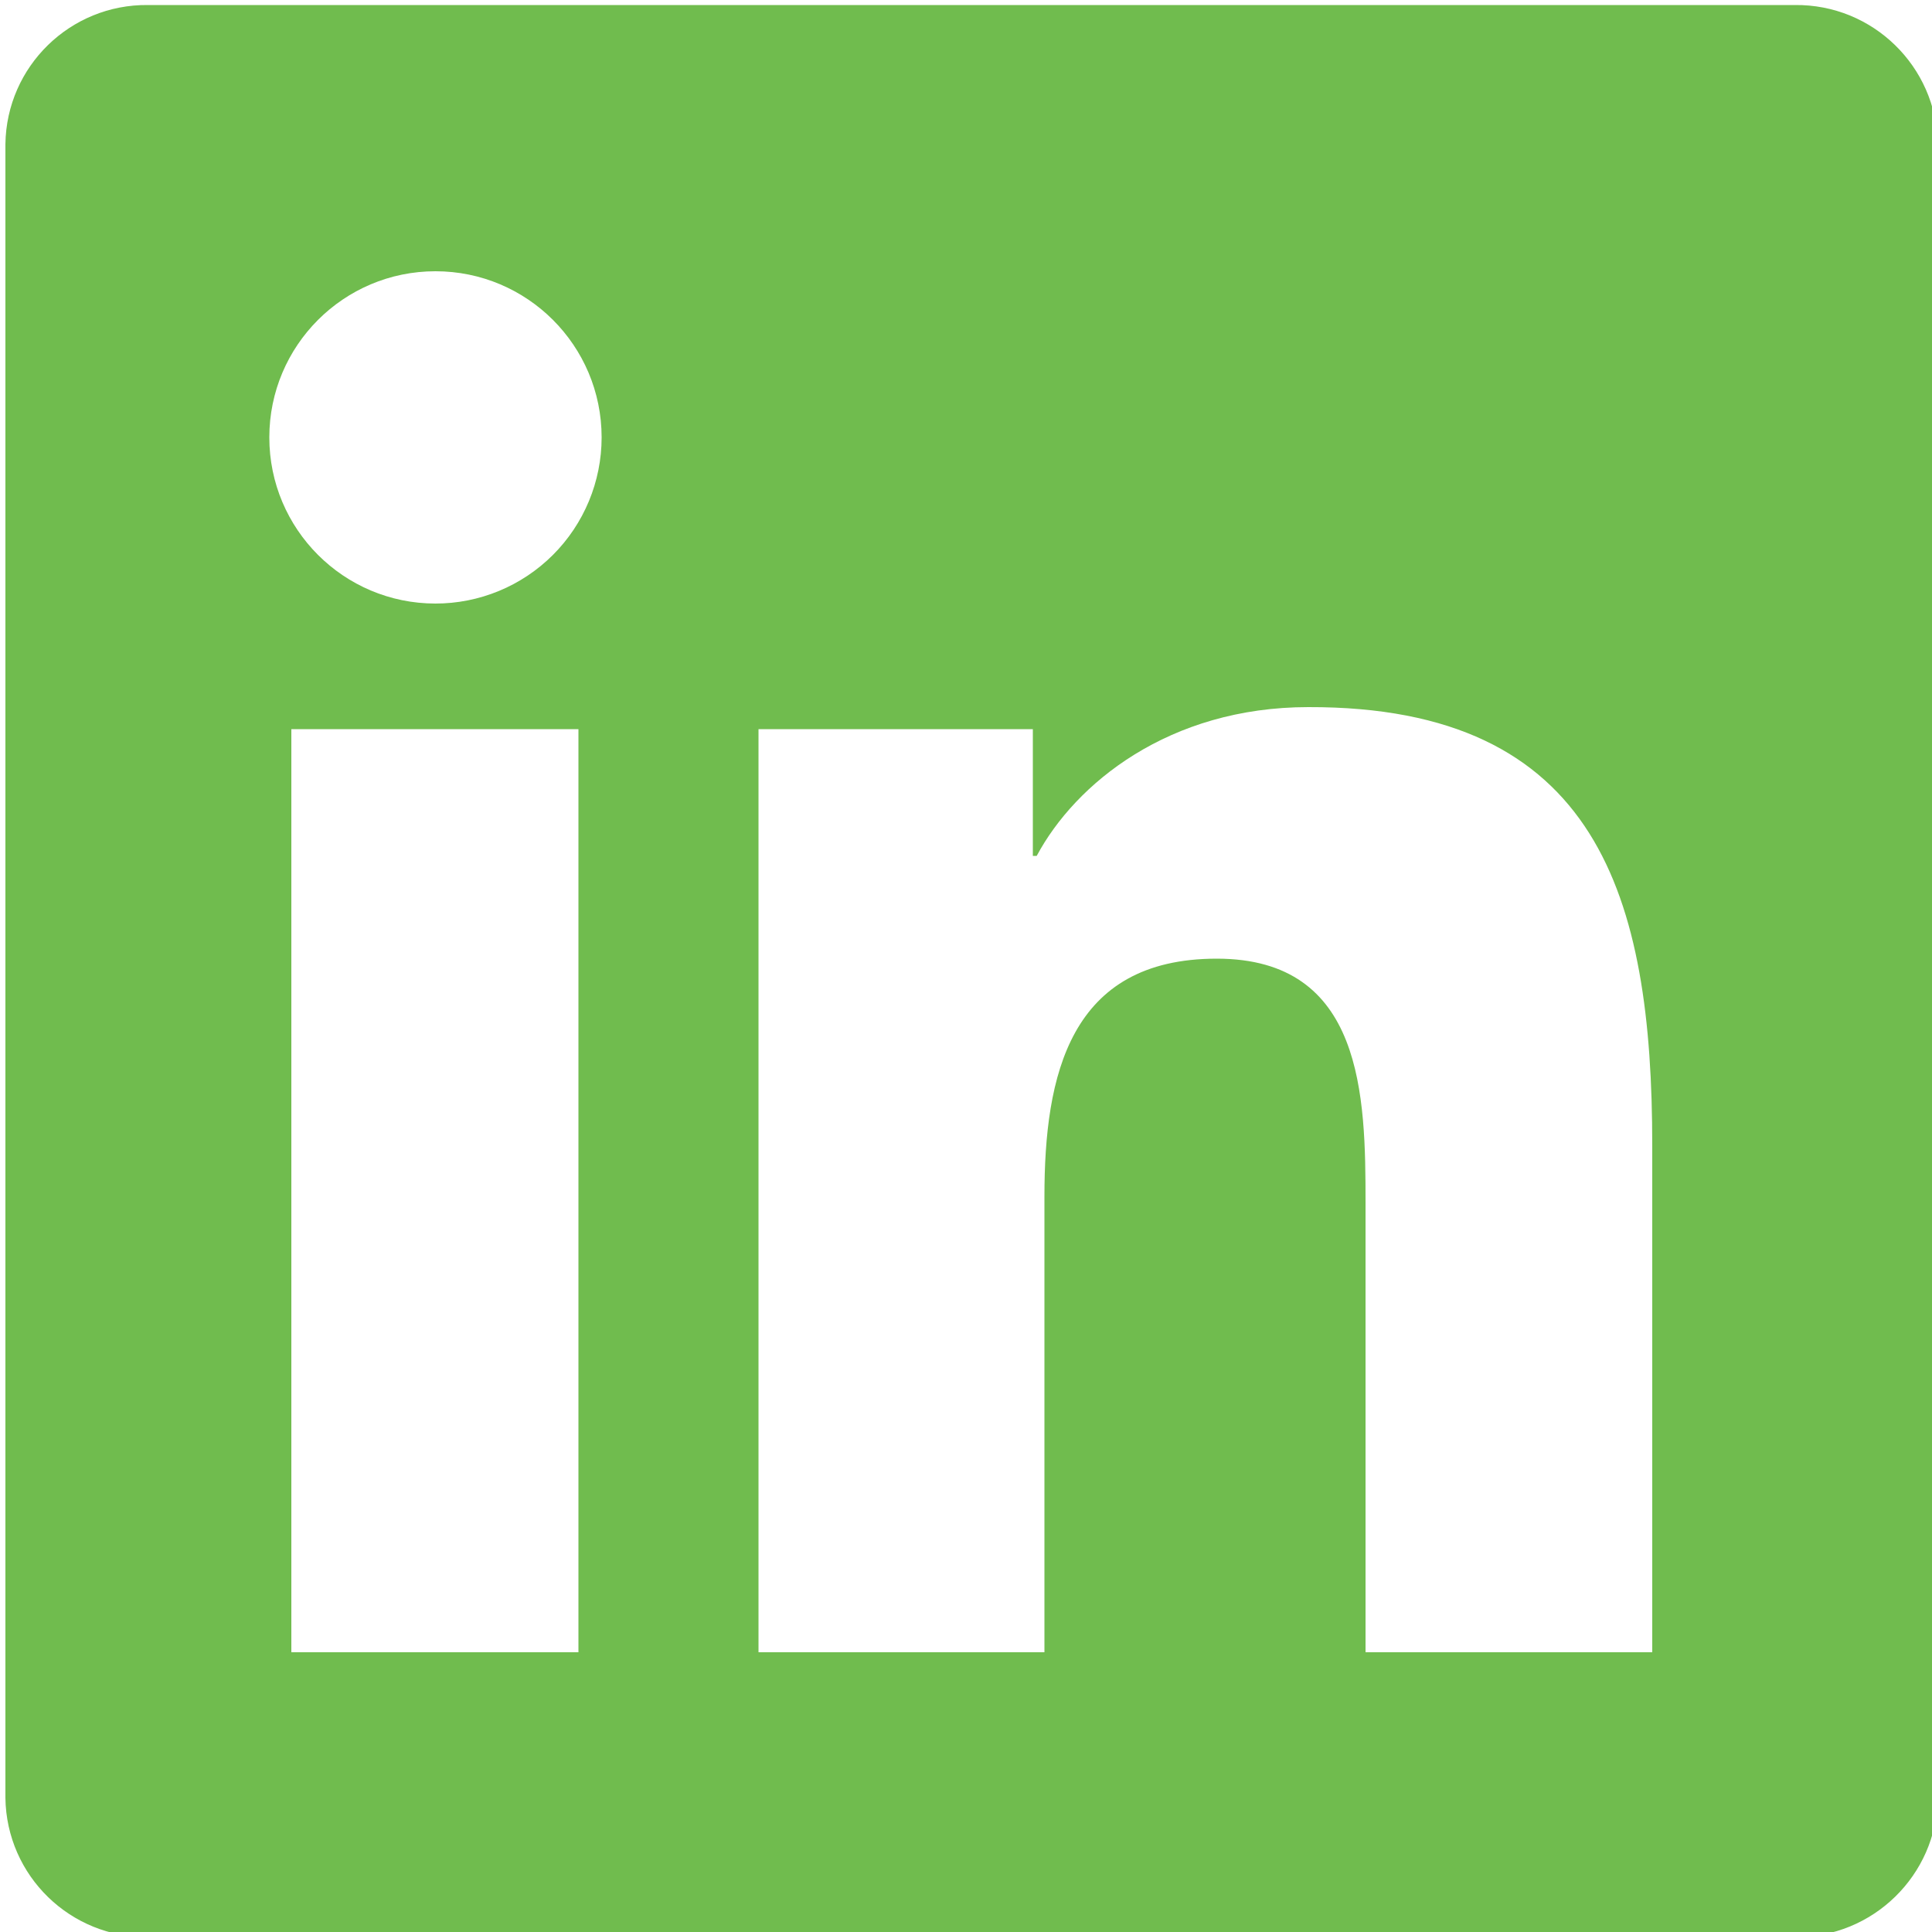
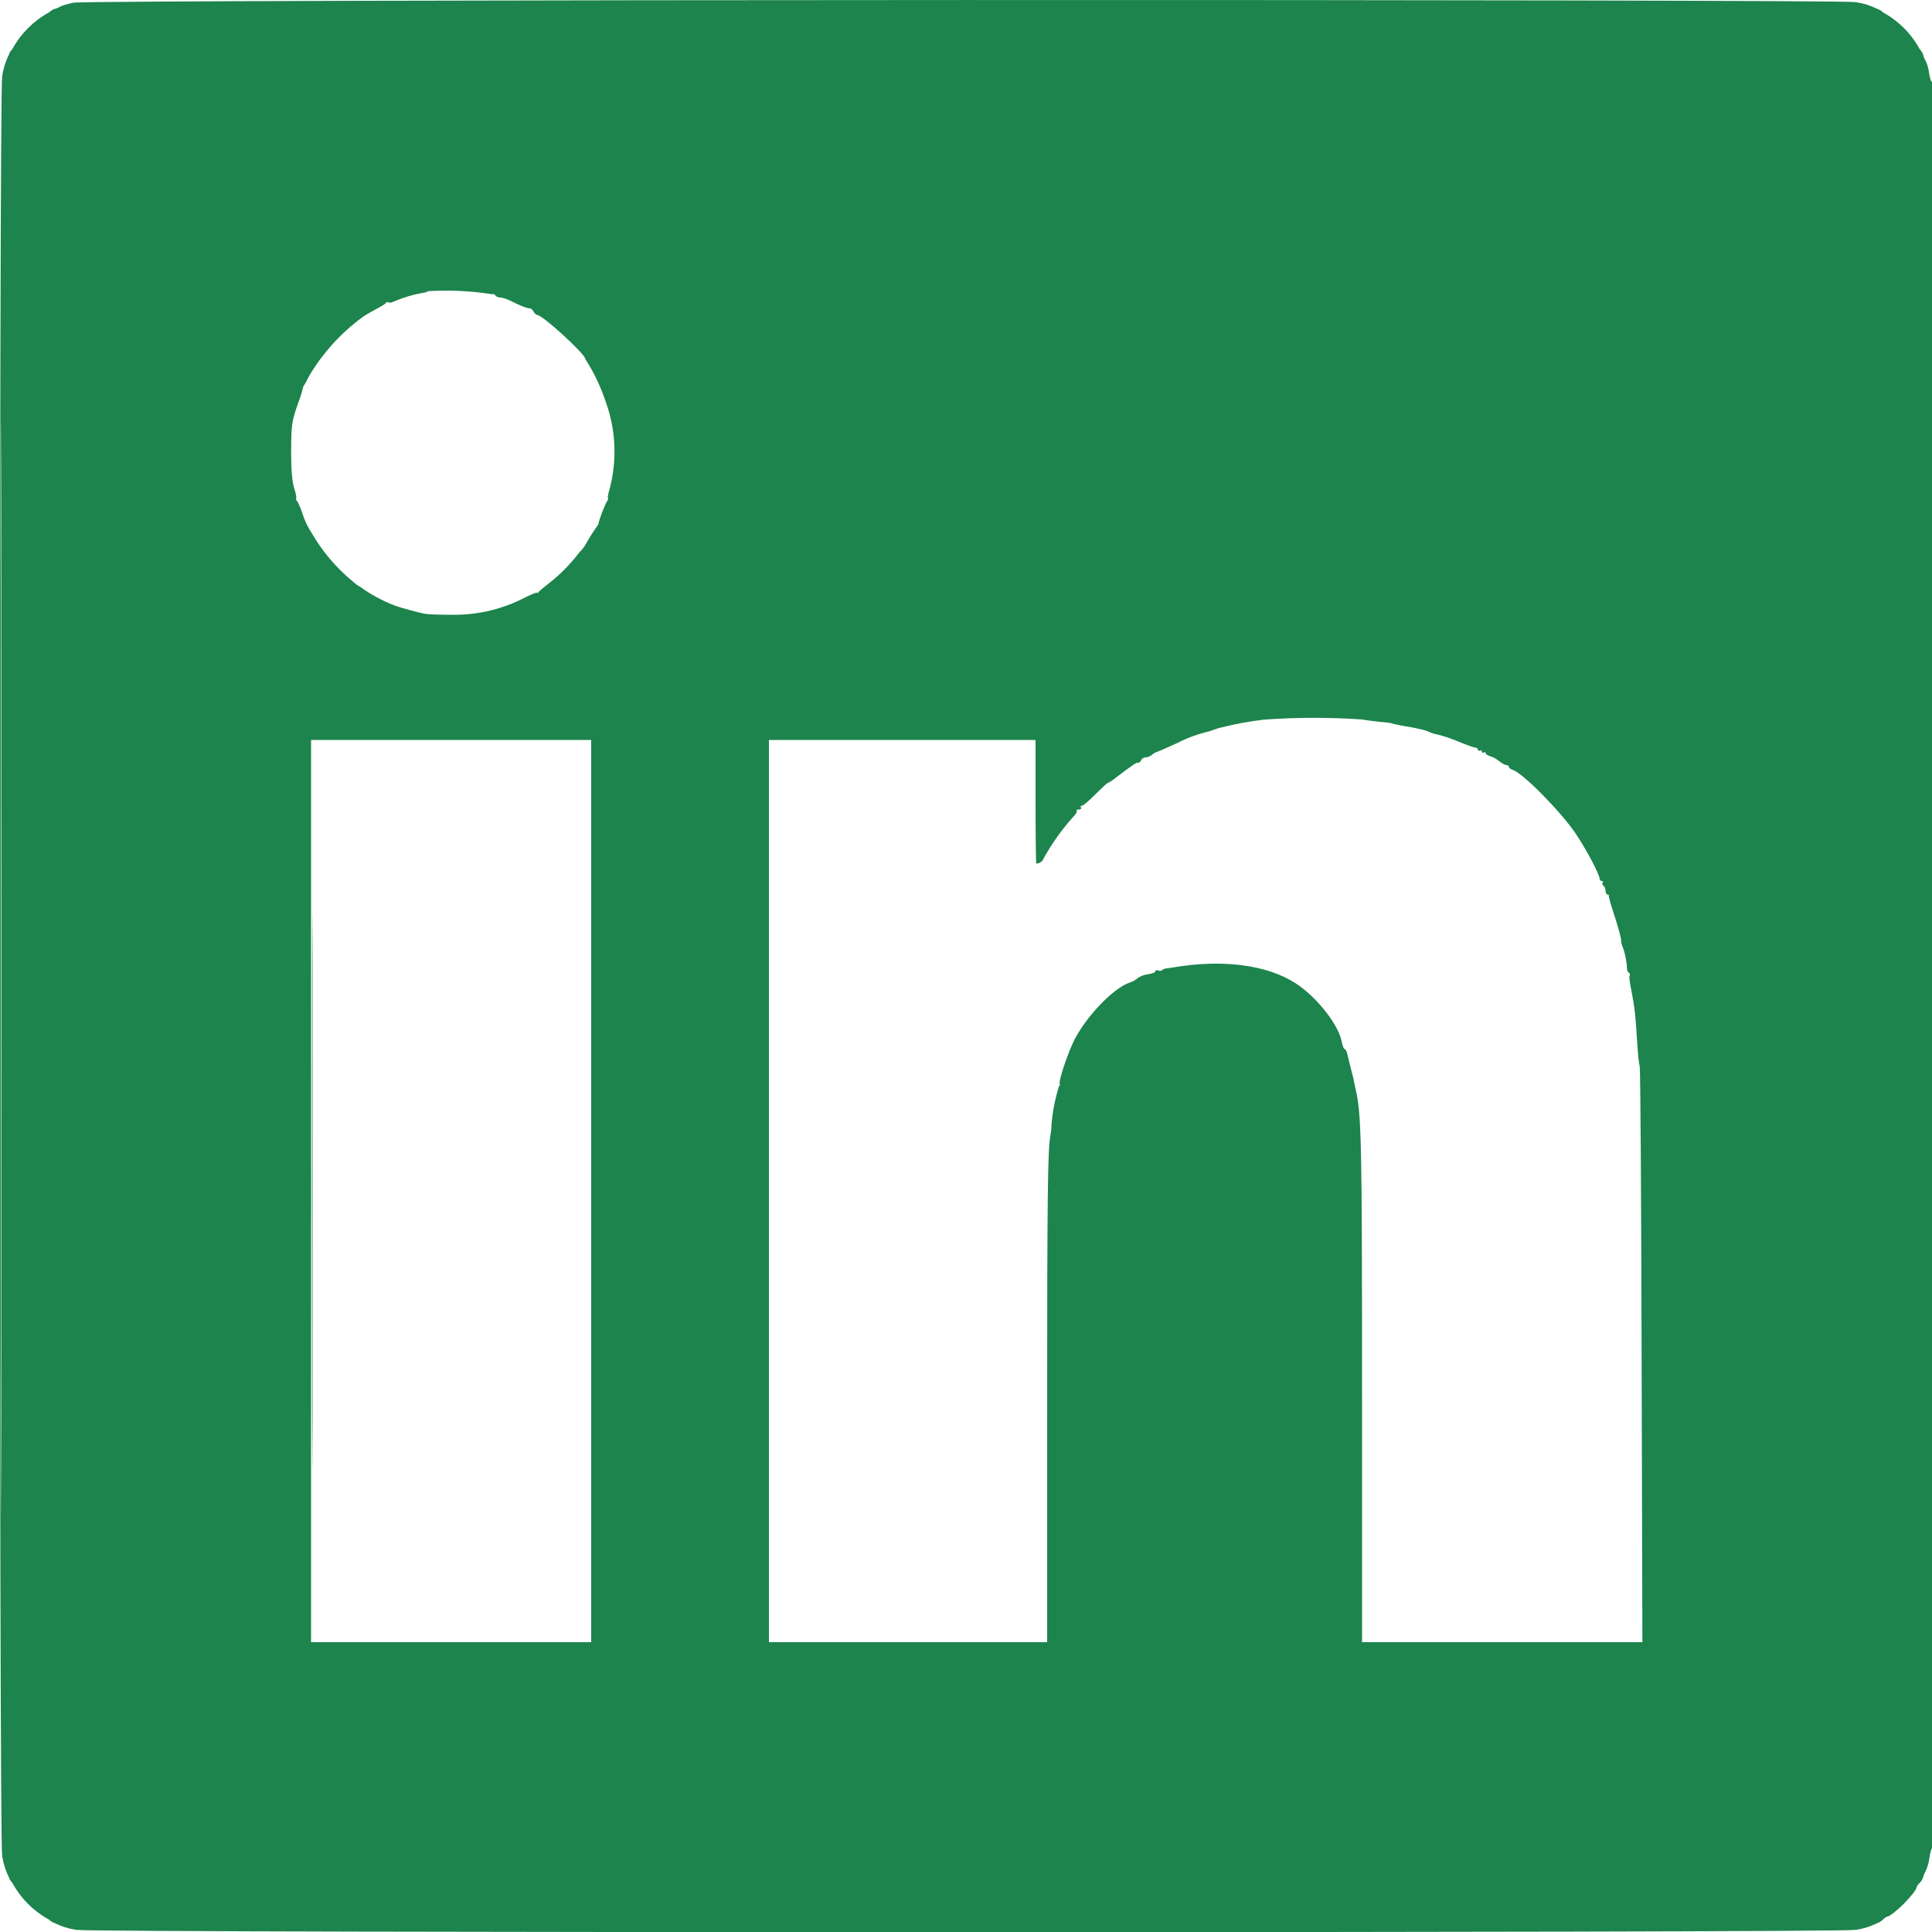
- <svg xmlns="http://www.w3.org/2000/svg" viewBox="0 0 500 500">
-   <path fill="#70bc4e" d="M464.5 1.3H38.3a36.5 36.5 0 0 0-36.9 36v428a36.5 36.5 0 0 0 37 36h426.1c20.2.2 36.7-16 37-36v-428a36.6 36.6 0 0 0-37-36ZM149.7 427.6H75.4V188.7h74.3v238.9Zm-37-271.4a43 43 0 1 1 43-43 43 43 0 0 1-43.1 43h.2Zm315 271.4h-74.3V311.4c0-27.7-.5-63.3-38.5-63.3-38.1 0-44.6 30.2-44.6 61.5v118h-74V188.7h71v32.8h1c10-18.7 34.2-38.5 70.3-38.5 75.1-.2 89 49.3 89 113.4v131.2Z" />
+ <svg xmlns="http://www.w3.org/2000/svg" viewBox="0 0 1000 1000">
+   <path d="M161.5 616.5c0 128.7.1 181.2.3 116.7v-234c-.2-64.2-.3-11.4-.3 117.3" fill="#14844c" fill-rule="evenodd" />
+   <path d="M38 1.4C35 2 31.8 3 31 3.5c-.8.5-2 1-2.7 1.1-.7.1-2 1-2.9 1.8a47.6 47.6 0 0 0-19 19 7 7 0 0 0-1.8 2.9 37.6 37.6 0 0 0-3.5 11.2c-1.6 8.4-1.6 912.6 0 921a37.6 37.6 0 0 0 3.5 11.2c.1.7 1 2 1.8 2.9a47.6 47.6 0 0 0 19 19 7 7 0 0 0 2.9 1.8 37.6 37.6 0 0 0 11.2 3.5c8.4 1.6 912.6 1.6 921 0a37.6 37.6 0 0 0 11.2-3.5c.7-.1 2-1 2.9-1.8.8-.9 2-1.6 2.4-1.6.9 0 5-3.2 8.4-6.6 3.4-3.4 6.6-7.5 6.6-8.4 0-.5.7-1.6 1.6-2.4a7 7 0 0 0 1.8-2.9c.1-.6.7-2.2 1.4-3.4a25 25 0 0 0 1.9-6.8c.3-2.5 1-4.8 1.4-5 .5-.4.9-203.5.9-457.6 0-257.8-.4-456.8-.9-456.5-.4.3-1.1-1.5-1.5-4-.3-2.4-1.1-5.5-1.8-6.7-.7-1.2-1.3-2.8-1.4-3.4a7 7 0 0 0-1.8-2.9 47.6 47.6 0 0 0-19-19 7 7 0 0 0-2.9-1.8 37.6 37.6 0 0 0-11.2-3.5C951.8-.5 45.6-.3 38 1.4M.5 500c0 251.6.1 354.6.3 228.8V271.3C.6 145.3.5 248.3.5 500m221.2-349.3a7 7 0 0 1-3 .9 70 70 0 0 0-14.5 4.3c-1.2.7-2.6 1-3.1.6-.5-.3-1-.2-1.3.2-.1.5-2.7 2-5.5 3.5-3 1.6-6 3.4-7 4.2a102.5 102.5 0 0 0-27 29.7c-1.5 3-3 5.6-3.3 5.9a69.3 69.3 0 0 1-3 9.5c-3 8.7-3.3 10.7-3.3 25 0 8.9.5 14.7 1.6 18.3.9 2.8 1.3 5.2 1 5.2-.3 0-.1.6.4 1.3.6.6 1.9 3.7 2.9 6.7a39.4 39.4 0 0 0 4.8 10 92 92 0 0 0 21 24.8c1.6 1.5 3.3 2.7 3.7 2.7a76.8 76.8 0 0 0 17.9 9.8c2.4 1 13.3 4 16 4.4 1.4.3 7.4.5 13.5.5a79 79 0 0 0 36.8-8.2c4.2-2.2 7.7-3.6 7.7-3.2 0 .4.4.2.8-.4.4-.5 2.5-2.3 4.7-4a87.8 87.8 0 0 0 16.3-16.4 21 21 0 0 0 4.2-5.8c1.8-3.1 4-6.4 4.6-7.2.7-.8 1.3-1.9 1.3-2.3 0-1.3 3.4-10.1 4.4-11.4.5-.7.7-1.3.4-1.3-.3 0 0-2.1.8-4.8a75.3 75.3 0 0 0-2-45.3 97.9 97.9 0 0 0-10.5-22c0-2.6-22.2-22.9-25-22.9-.5 0-1.3-.8-1.9-1.8-.5-1-1.3-1.6-1.8-1.6-1 .2-5-1.3-9.6-3.7-2-1-4.6-1.9-5.7-1.9-1 0-2.2-.5-2.5-1-.4-.6-1.2-1-1.8-.7a151.6 151.6 0 0 0-33-1.6M654 372.5a173.2 173.2 0 0 0-21.7 4c-1 .2-3.8 1-6.2 2a71.2 71.2 0 0 0-17 6.2c-5.2 2.4-10 4.5-10.6 4.6-.5.1-1.6.8-2.3 1.4-.7.7-2.2 1.3-3.2 1.3s-2 .7-2.4 1.5c-.3.8-1 1.4-1.4 1.3-.9-.3-1.8.3-11.5 7.6a21 21 0 0 1-4.7 3.1c0-.2-2.6 2.3-5.9 5.5-3.2 3.3-6.4 6-7 6-.7 0-1 .4-.6 1 .3.6-.2 1-1.1 1-1 0-1.5.3-1.1.6.3.3-.2 1.4-1.1 2.4a119.4 119.4 0 0 0-16.2 22.6c0 1-2.1 2.4-3.6 2.4-.2 0-.4-14.4-.4-32v-32H398v467h144V733.7c0-115.1.3-138.5 1.7-146.2.4-2.2.6-4.3.5-4.8a92.7 92.7 0 0 1 4-20.7c.5 0 .6-.5.3-1-.7-1 3.3-13.4 6.7-20.9 5.7-12.6 20.7-28.6 29.5-31.5 1.5-.5 3.4-1.5 4.1-2.3a12 12 0 0 1 5.3-2c2.1-.3 3.9-1 3.9-1.5 0-.6.6-.8 1.4-.5.8.3 1.7.3 2-.1.5-.4 1-.7 1.4-.8l4.7-.7c25.4-4.3 48.4-1.3 63.2 8.3 10.8 7 22.2 21.4 23.8 30.3.4 2 1 3.7 1.5 3.7.4 0 1 1 1.3 2.3a520 520 0 0 0 3.3 13.2c.1 1.1.6 3.1.9 4.5 3.2 13.7 3.5 24.2 3.5 162.8V850h145.1l-.4-147.8c-.2-81.2-.6-148.8-1-150.2-.4-1.4-1-7-1.3-12.5-.9-14.5-1.2-17.5-3.3-28.4-.6-2.9-.9-5.7-.6-6.1.3-.5.1-1.1-.4-1.5-.5-.3-1-1.3-1-2.3 0-2.7-.9-7.5-2-10.5a11 11 0 0 1-1-3.5c.3-.8-1.5-7.4-4.4-16.2-1.2-3.6-2-6.8-2-7.3.2-.4-.2-.7-.7-.7-.5 0-1-.9-1-2 0-1-.5-2.2-1-2.5-.6-.4-.8-1-.5-1.6.4-.5.1-.9-.4-.9-.6 0-1.1-.4-1.1-1 0-2.3-6.9-15.3-12.4-23.5-7.7-11.4-27.4-31.4-32.6-33-1.1-.4-2-1-2-1.6 0-.5-.6-.9-1.3-.9-.8 0-2.4-1-3.7-2a13.9 13.9 0 0 0-4.7-2.6c-1.3-.4-2.3-1-2.3-1.6 0-.5-.5-.6-1-.3s-1 .1-1-.5-.5-.8-1-.5c-.5.3-1 .1-1-.4 0-.6-.6-1.1-1.3-1.1-.6 0-4.6-1.4-8.7-3.1a72.8 72.8 0 0 0-10.5-3.6c-1.6-.3-3.7-.9-4.6-1.4a18 18 0 0 0-4-1.3l-4.5-1-5.9-1-4.5-1c-.4-.3-3.6-.8-7.1-1-3.5-.4-7.5-.9-8.9-1.2a362 362 0 0 0-51 .1m-493 244V850h145V383H161v233.5" fill="#1c844c" fill-rule="evenodd" />
</svg>
